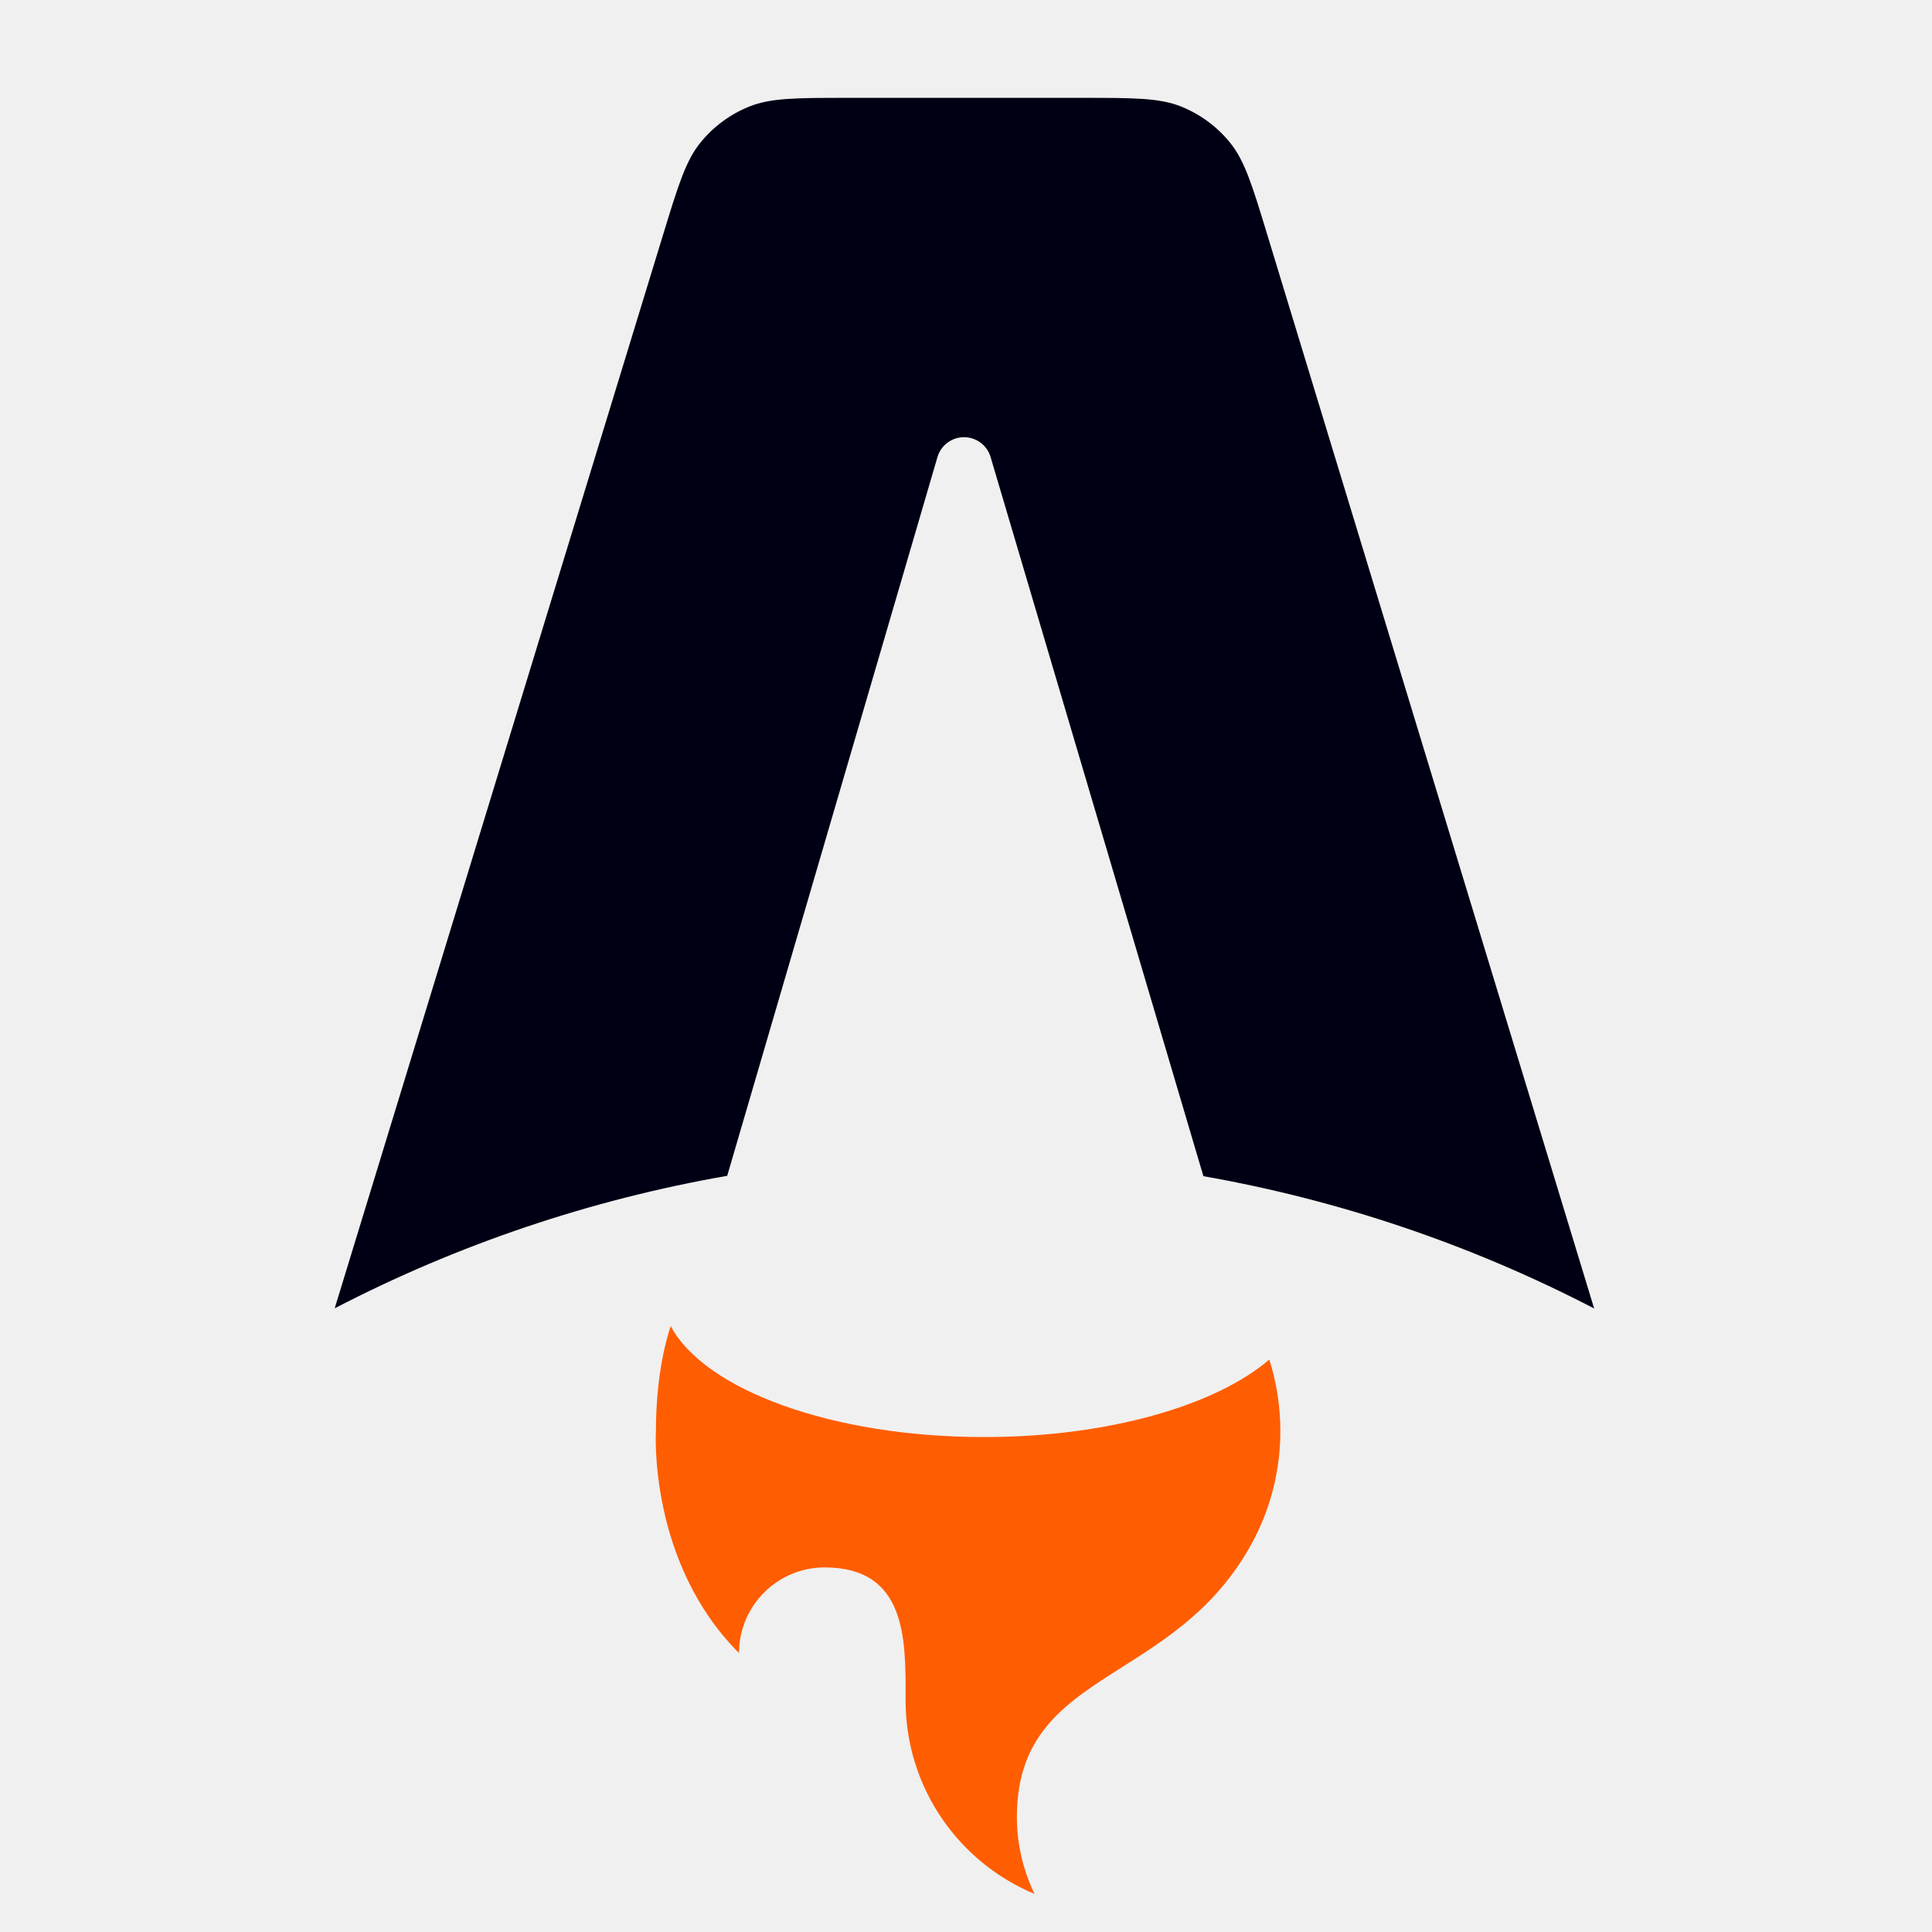
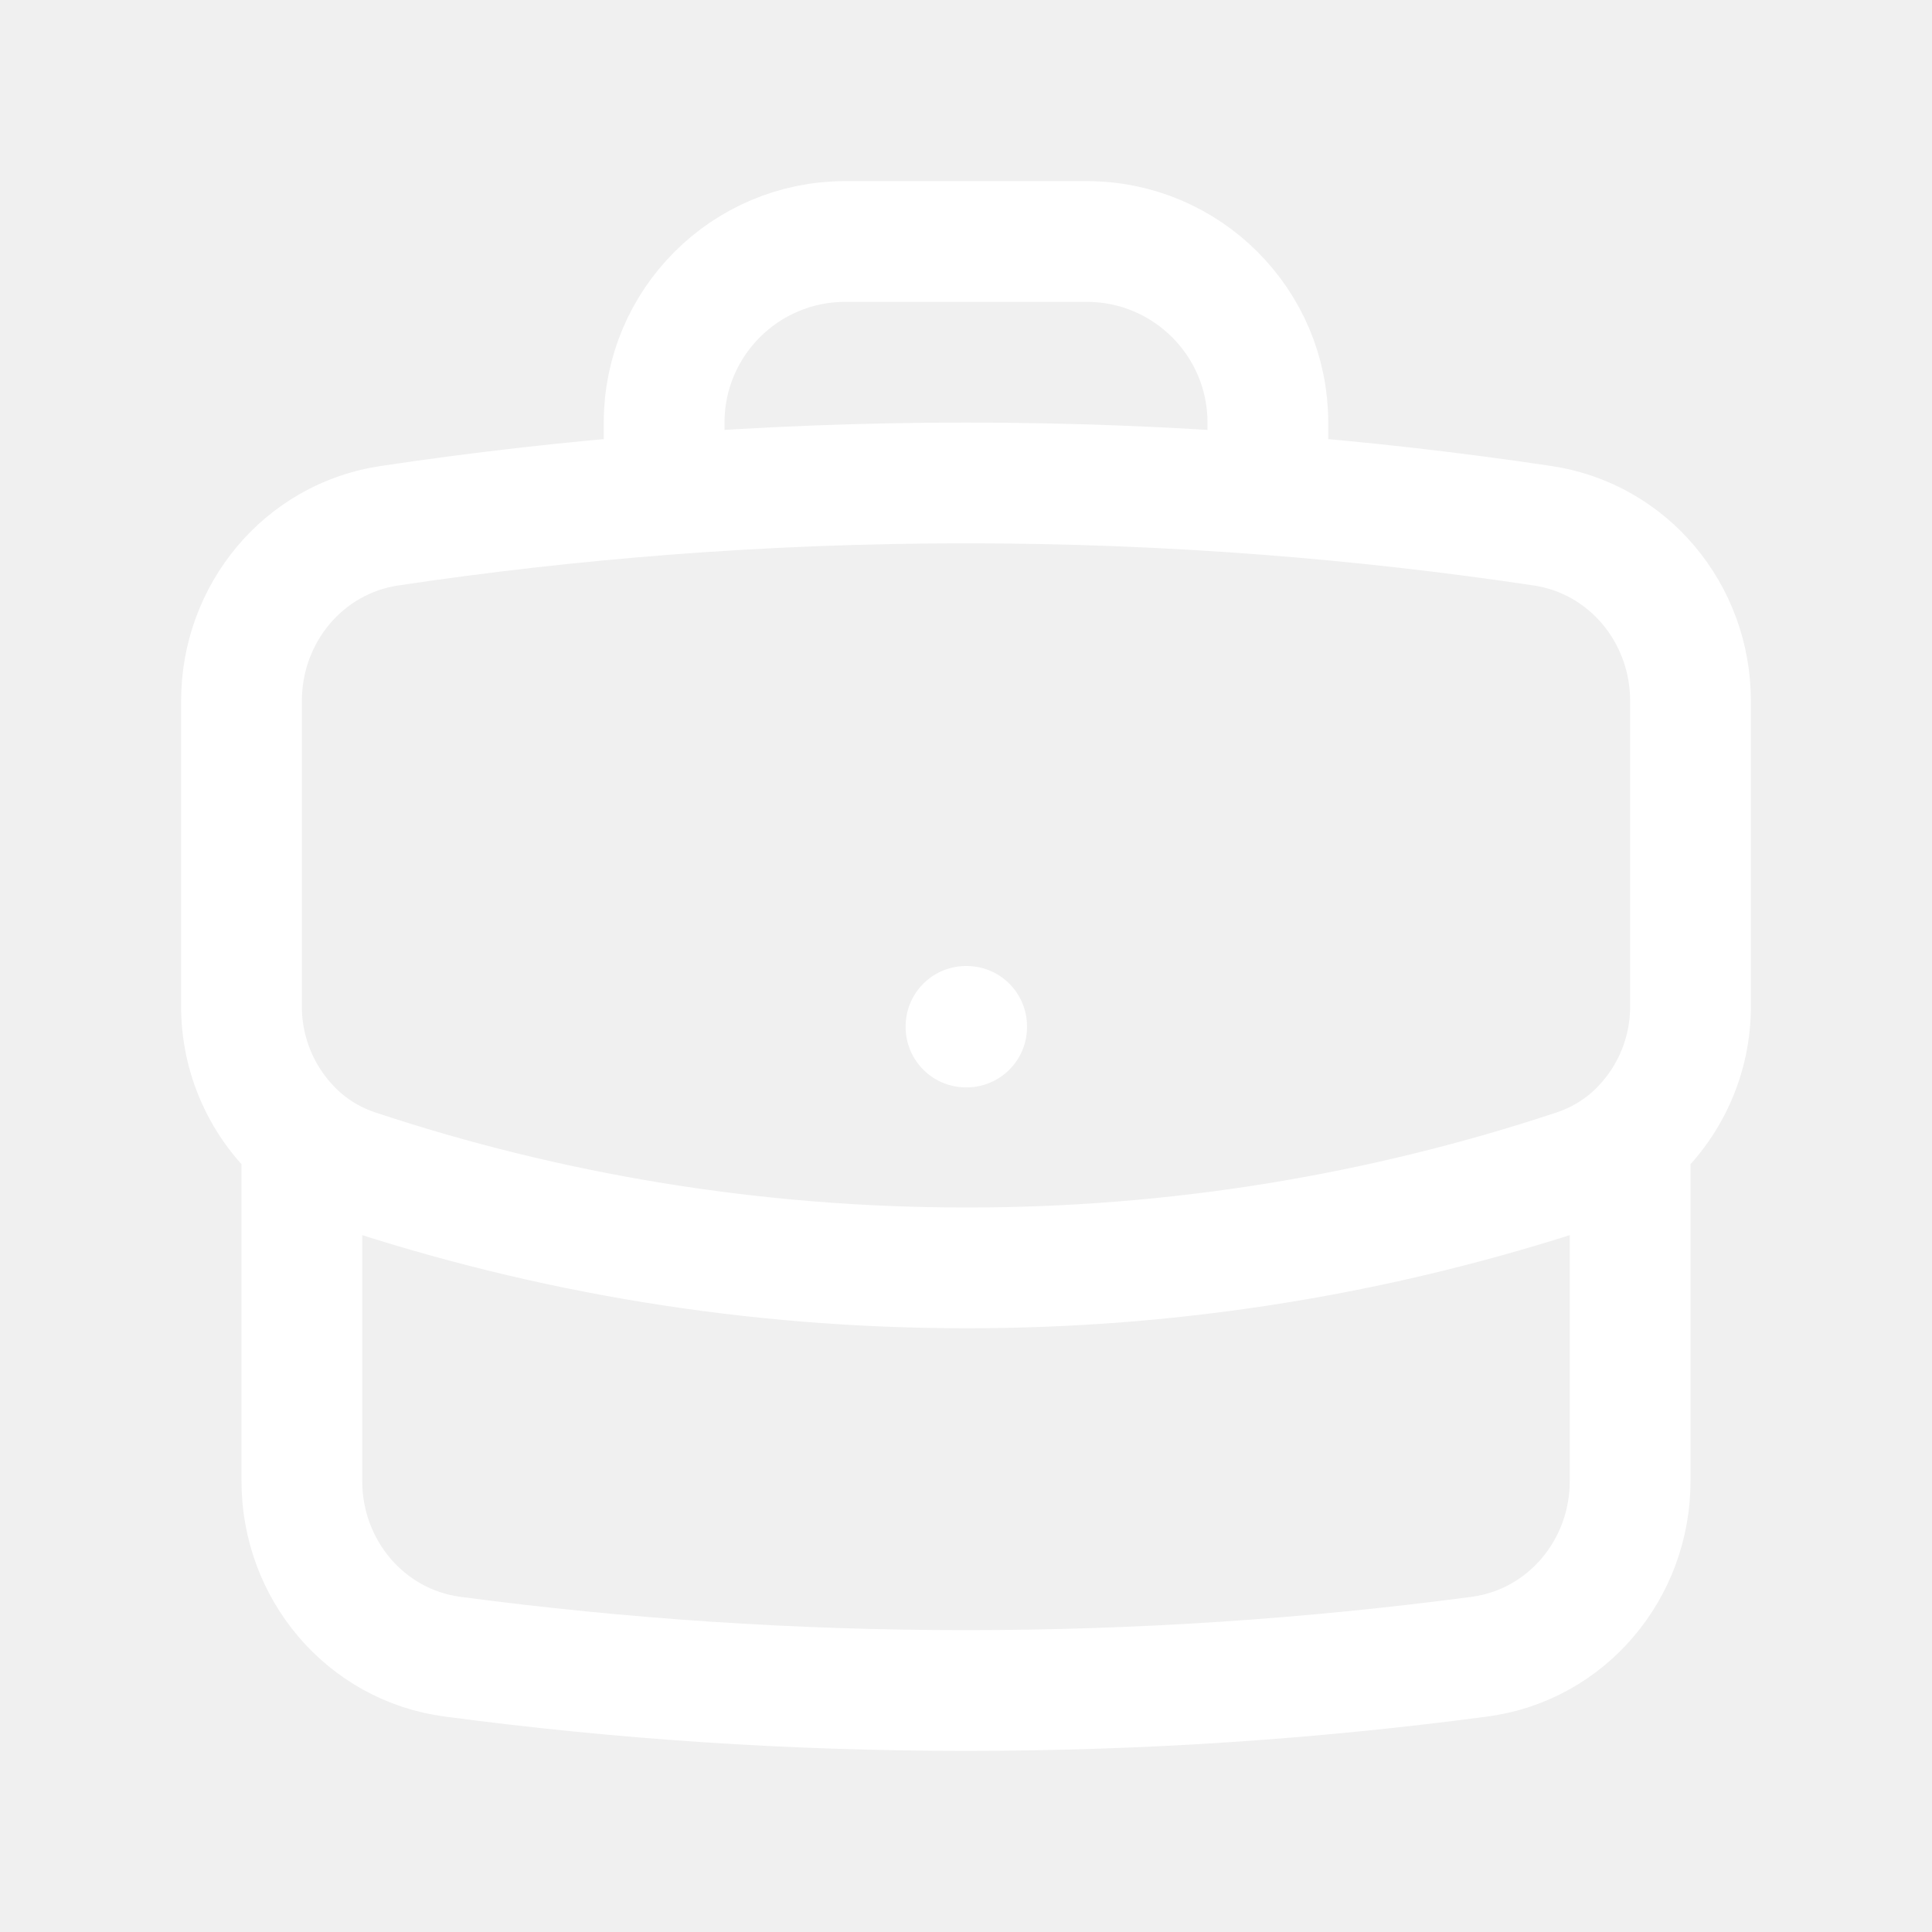
- <svg xmlns="http://www.w3.org/2000/svg" width="256" height="256" fill="none">
-   <style>
-         #flame { fill: #FF5D01; }
-         #a { fill: #000014; }
-         @media (prefers-color-scheme: dark) {
-             #a { fill: #fff; }
-         }
-     </style>
-   <path id="a" fill-rule="evenodd" clip-rule="evenodd" d="M163.008 18.929c1.944 2.413 2.935 5.67 4.917 12.181l43.309 142.27a180.277 180.277 0 00-51.778-17.53l-28.198-95.29a3.67 3.67 0 00-7.042.01l-27.857 95.232a180.225 180.225 0 00-52.01 17.557l43.52-142.281c1.99-6.502 2.983-9.752 4.927-12.16a15.999 15.999 0 016.484-4.798c2.872-1.154 6.271-1.154 13.07-1.154h31.085c6.807 0 10.211 0 13.086 1.157a16.004 16.004 0 016.487 4.806z" />
-   <path id="flame" fill-rule="evenodd" clip-rule="evenodd" d="M168.19 180.151c-7.139 6.105-21.39 10.268-37.804 10.268-20.147 0-37.033-6.272-41.513-14.707-1.602 4.835-1.961 10.367-1.961 13.902 0 0-1.056 17.355 11.015 29.426 0-6.268 5.081-11.349 11.349-11.349 10.743 0 10.731 9.373 10.721 16.977v.679c0 11.542 7.054 21.436 17.086 25.606a23.27 23.27 0 01-2.339-10.2c0-11.008 6.463-15.107 13.974-19.87 5.976-3.79 12.616-8.001 17.192-16.449a31.024 31.024 0 003.743-14.82c0-3.299-.513-6.479-1.463-9.463z" />
+ <svg xmlns="http://www.w3.org/2000/svg" fill="none" stroke="white" stroke-width="1.5" viewBox="0 0 24 24" aria-hidden="true">
+   <path stroke-linecap="round" stroke-linejoin="round" d="M20.25 14.15v4.25c0 1.094-.787 2.036-1.872 2.18-2.087.277-4.216.42-6.378.42s-4.291-.143-6.378-.42c-1.085-.144-1.872-1.086-1.872-2.18v-4.25m16.5 0a2.18 2.18 0 00.75-1.661V8.706c0-1.081-.768-2.015-1.837-2.175a48.114 48.114 0 00-3.413-.387m4.5 8.006c-.194.165-.42.295-.673.38A23.978 23.978 0 0112 15.75c-2.648 0-5.195-.429-7.577-1.22a2.016 2.016 0 01-.673-.38m0 0A2.18 2.18 0 013 12.489V8.706c0-1.081.768-2.015 1.837-2.175a48.111 48.111 0 013.413-.387m7.5 0V5.25A2.25 2.25 0 0013.5 3h-3a2.25 2.25 0 00-2.25 2.25v.894m7.5 0a48.667 48.667 0 00-7.5 0M12 12.75h.008v.008H12v-.008z" />
</svg>
